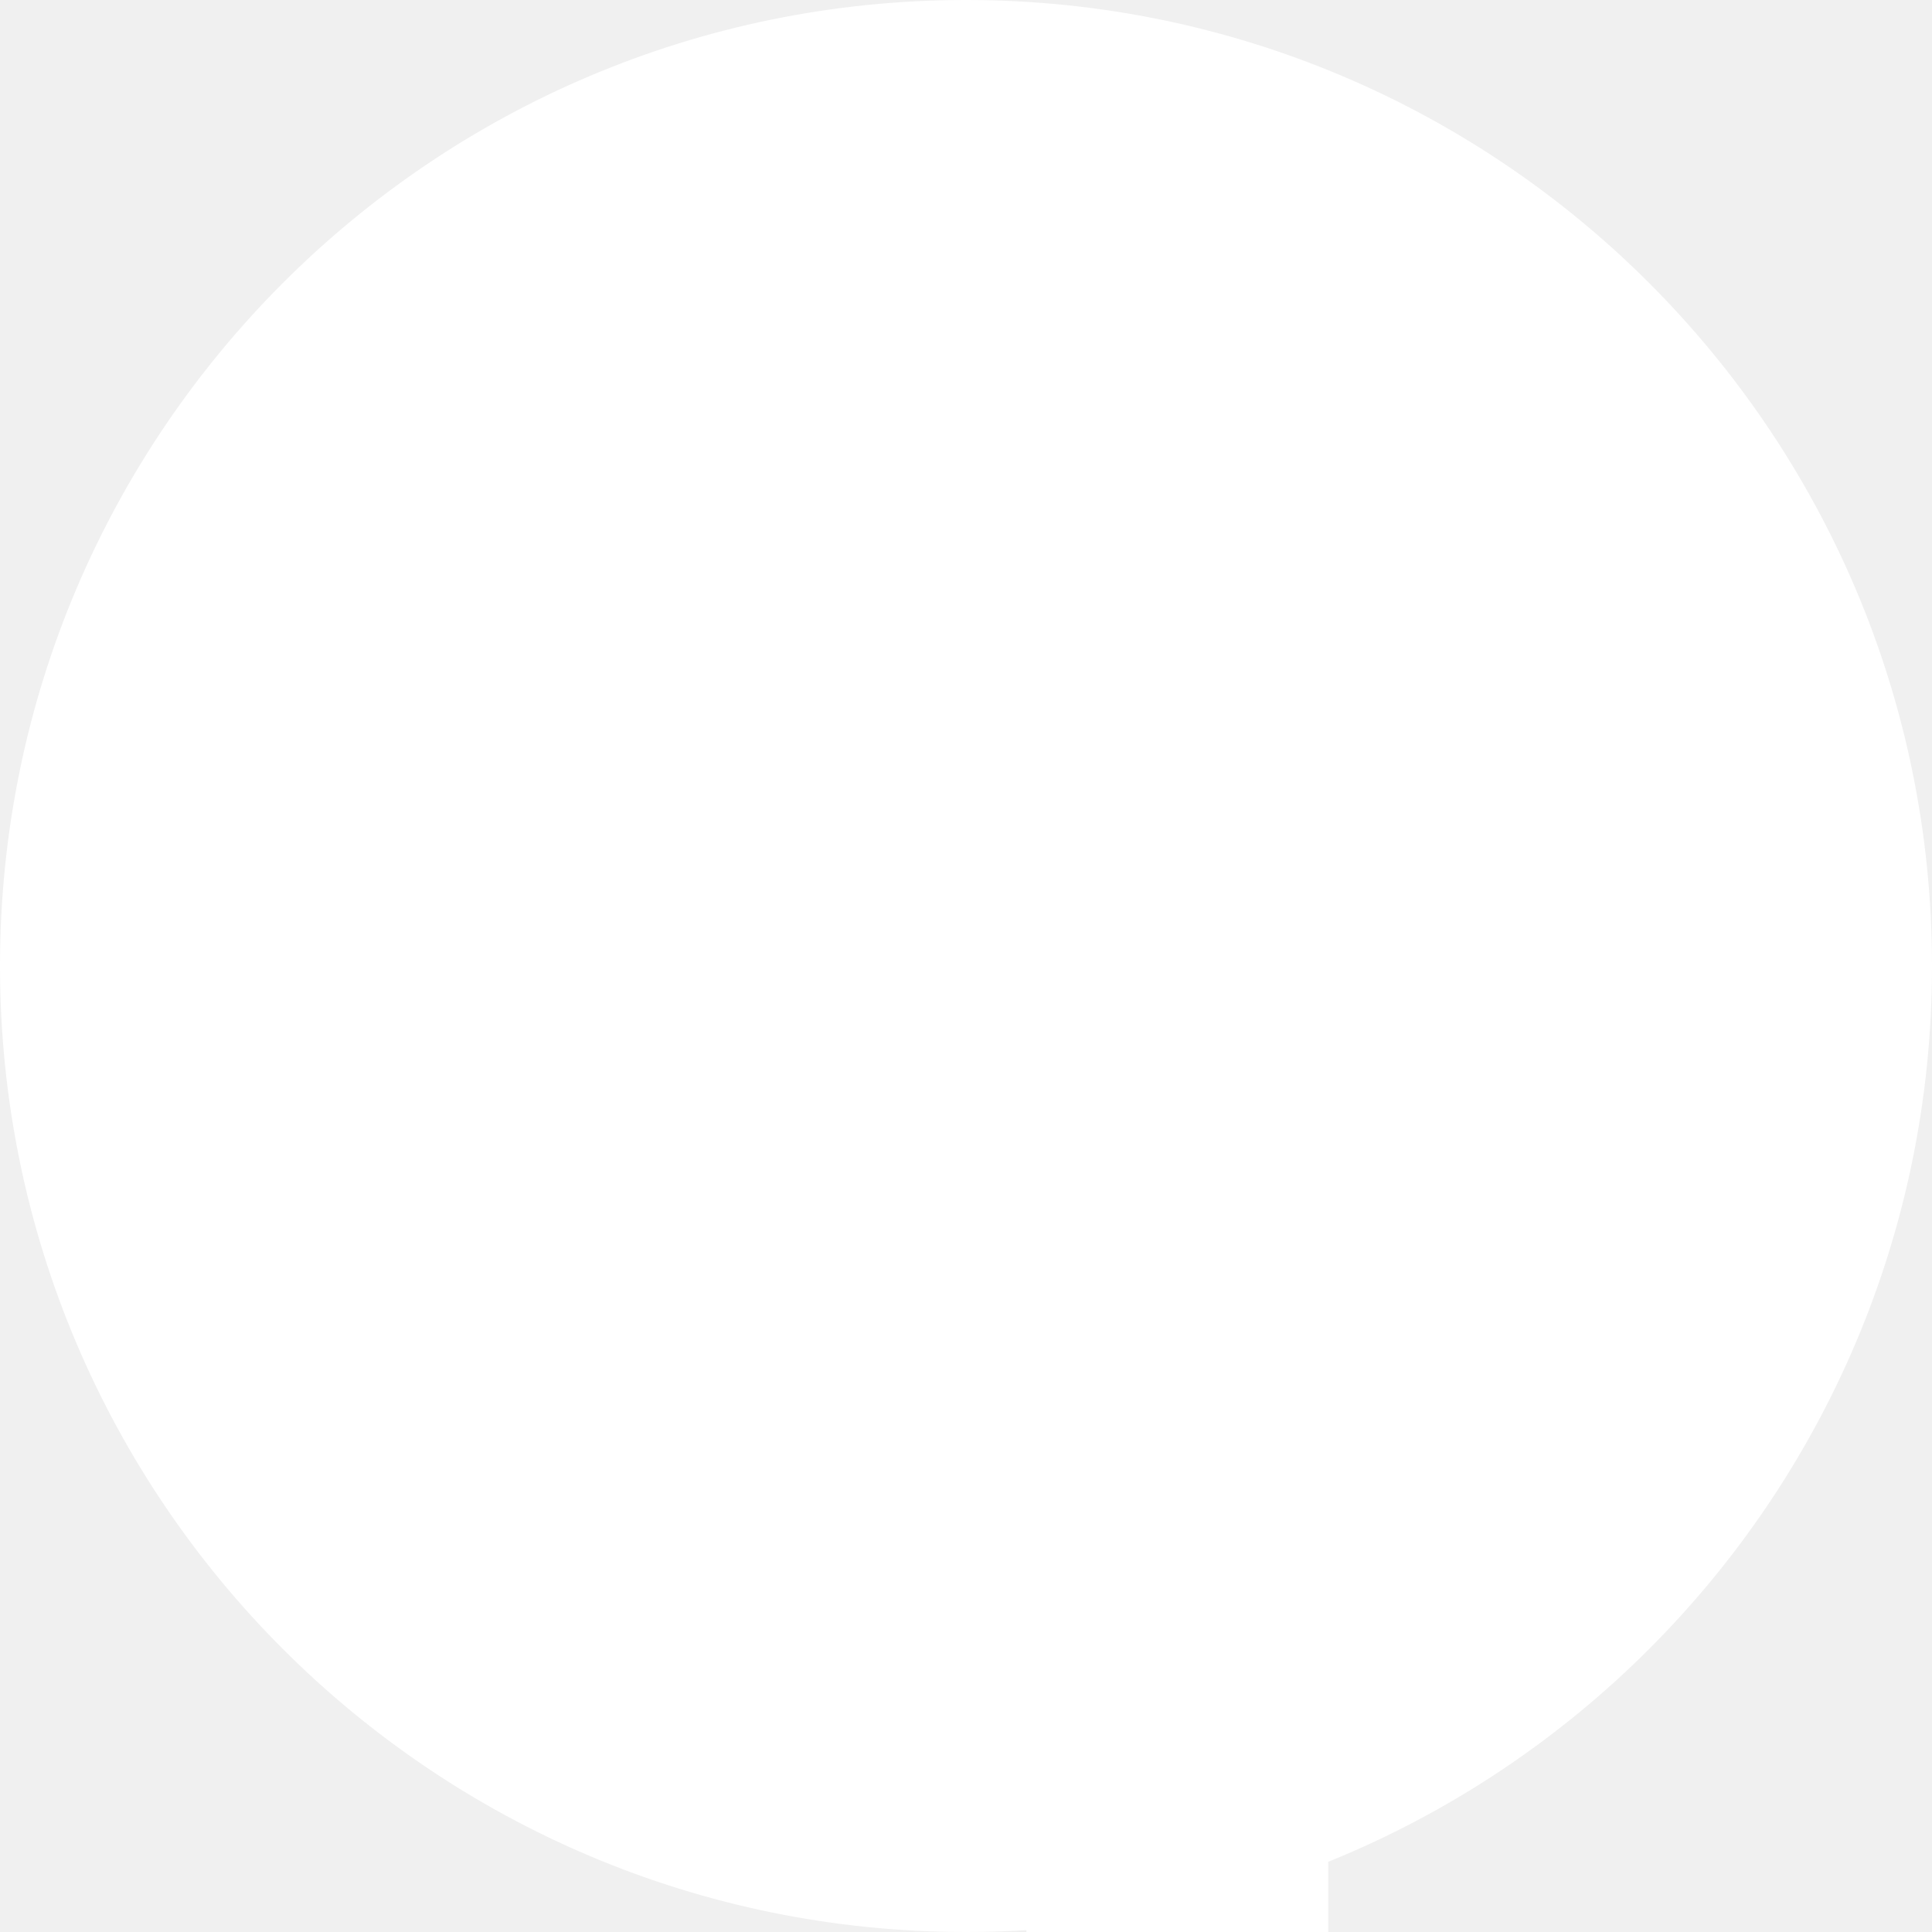
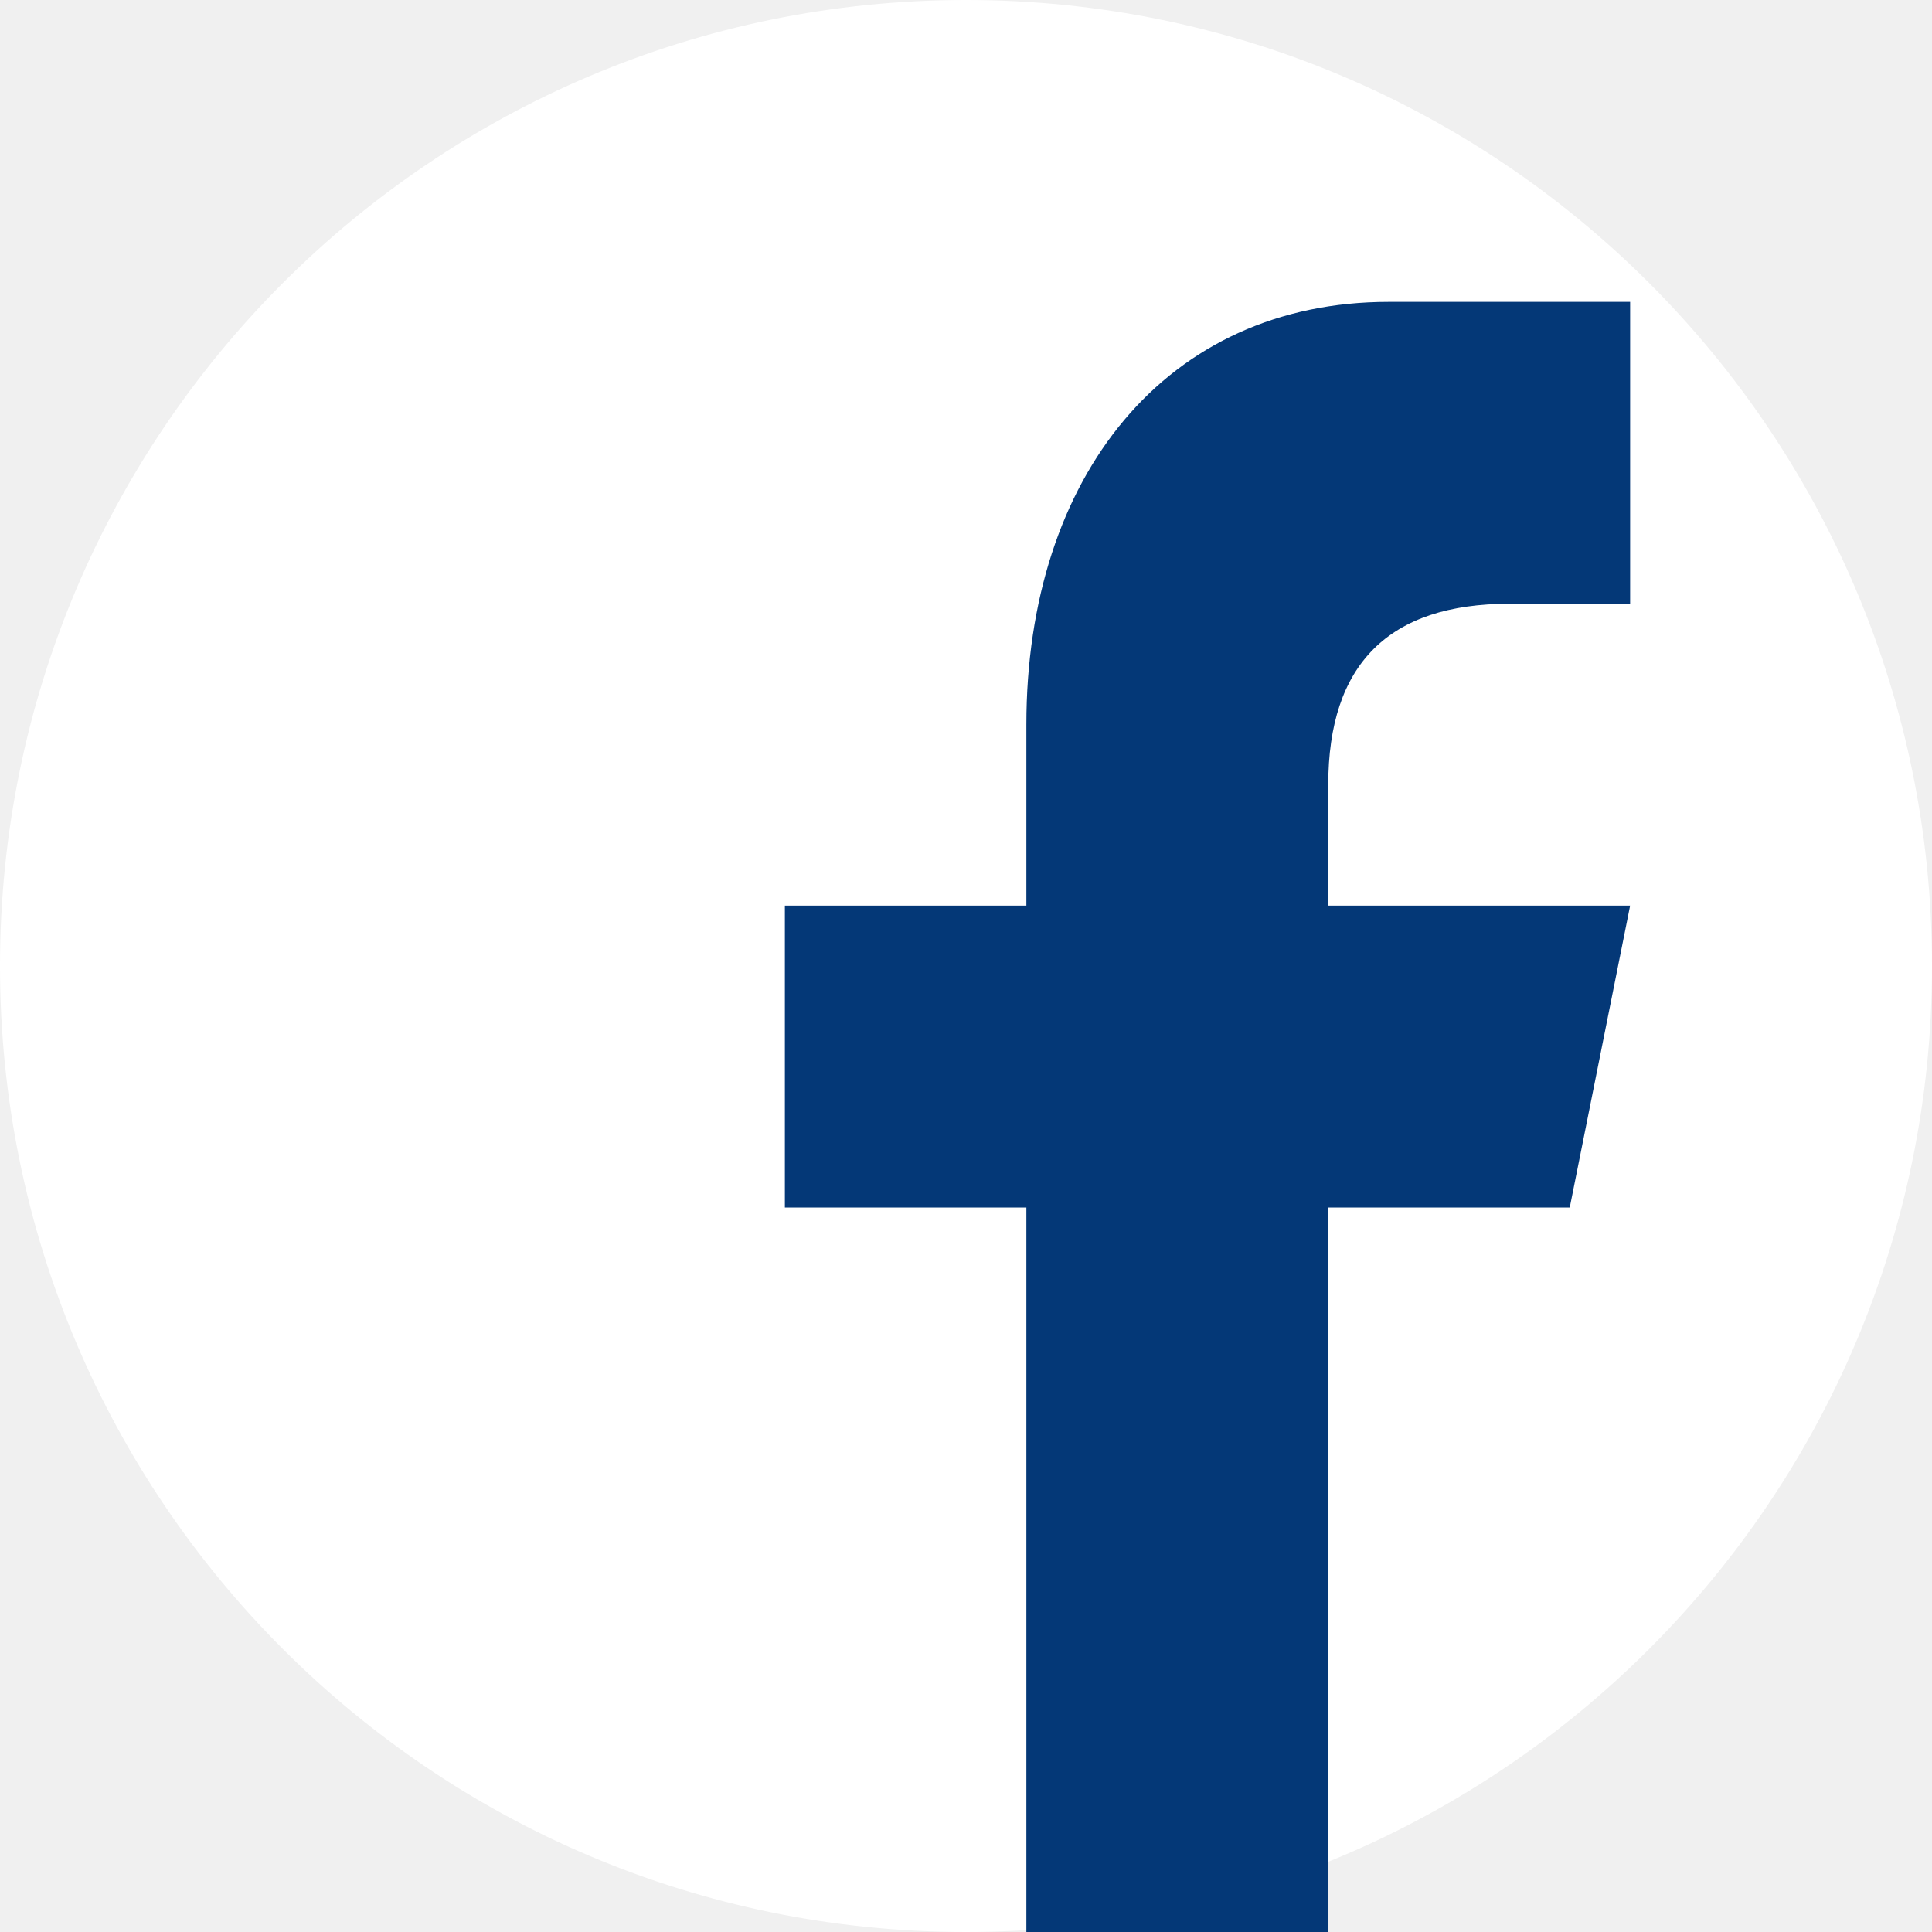
<svg xmlns="http://www.w3.org/2000/svg" version="1.0" viewBox="0 0 32 32" xml:space="preserve">
  <circle clip-rule="evenodd" cx="16" cy="16" fill="#ffffff" fill-rule="evenodd" r="16" class="fill-3b5998" />
-   <path d="M22 32V20h4l1-5h-5v-2c0-2 1.002-3 3-3h2V5h-4c-3.675 0-6 2.881-6 7v3h-4v5h4v12h5z" fill="#FFFFFF" class="fill-ffffff" />
+   <path d="M22 32V20h4l1-5h-5v-2c0-2 1.002-3 3-3h2V5h-4c-3.675 0-6 2.881-6 7v3h-4v5h4v12h5z" fill="#043877" class="fill-ffffff" />
</svg>
